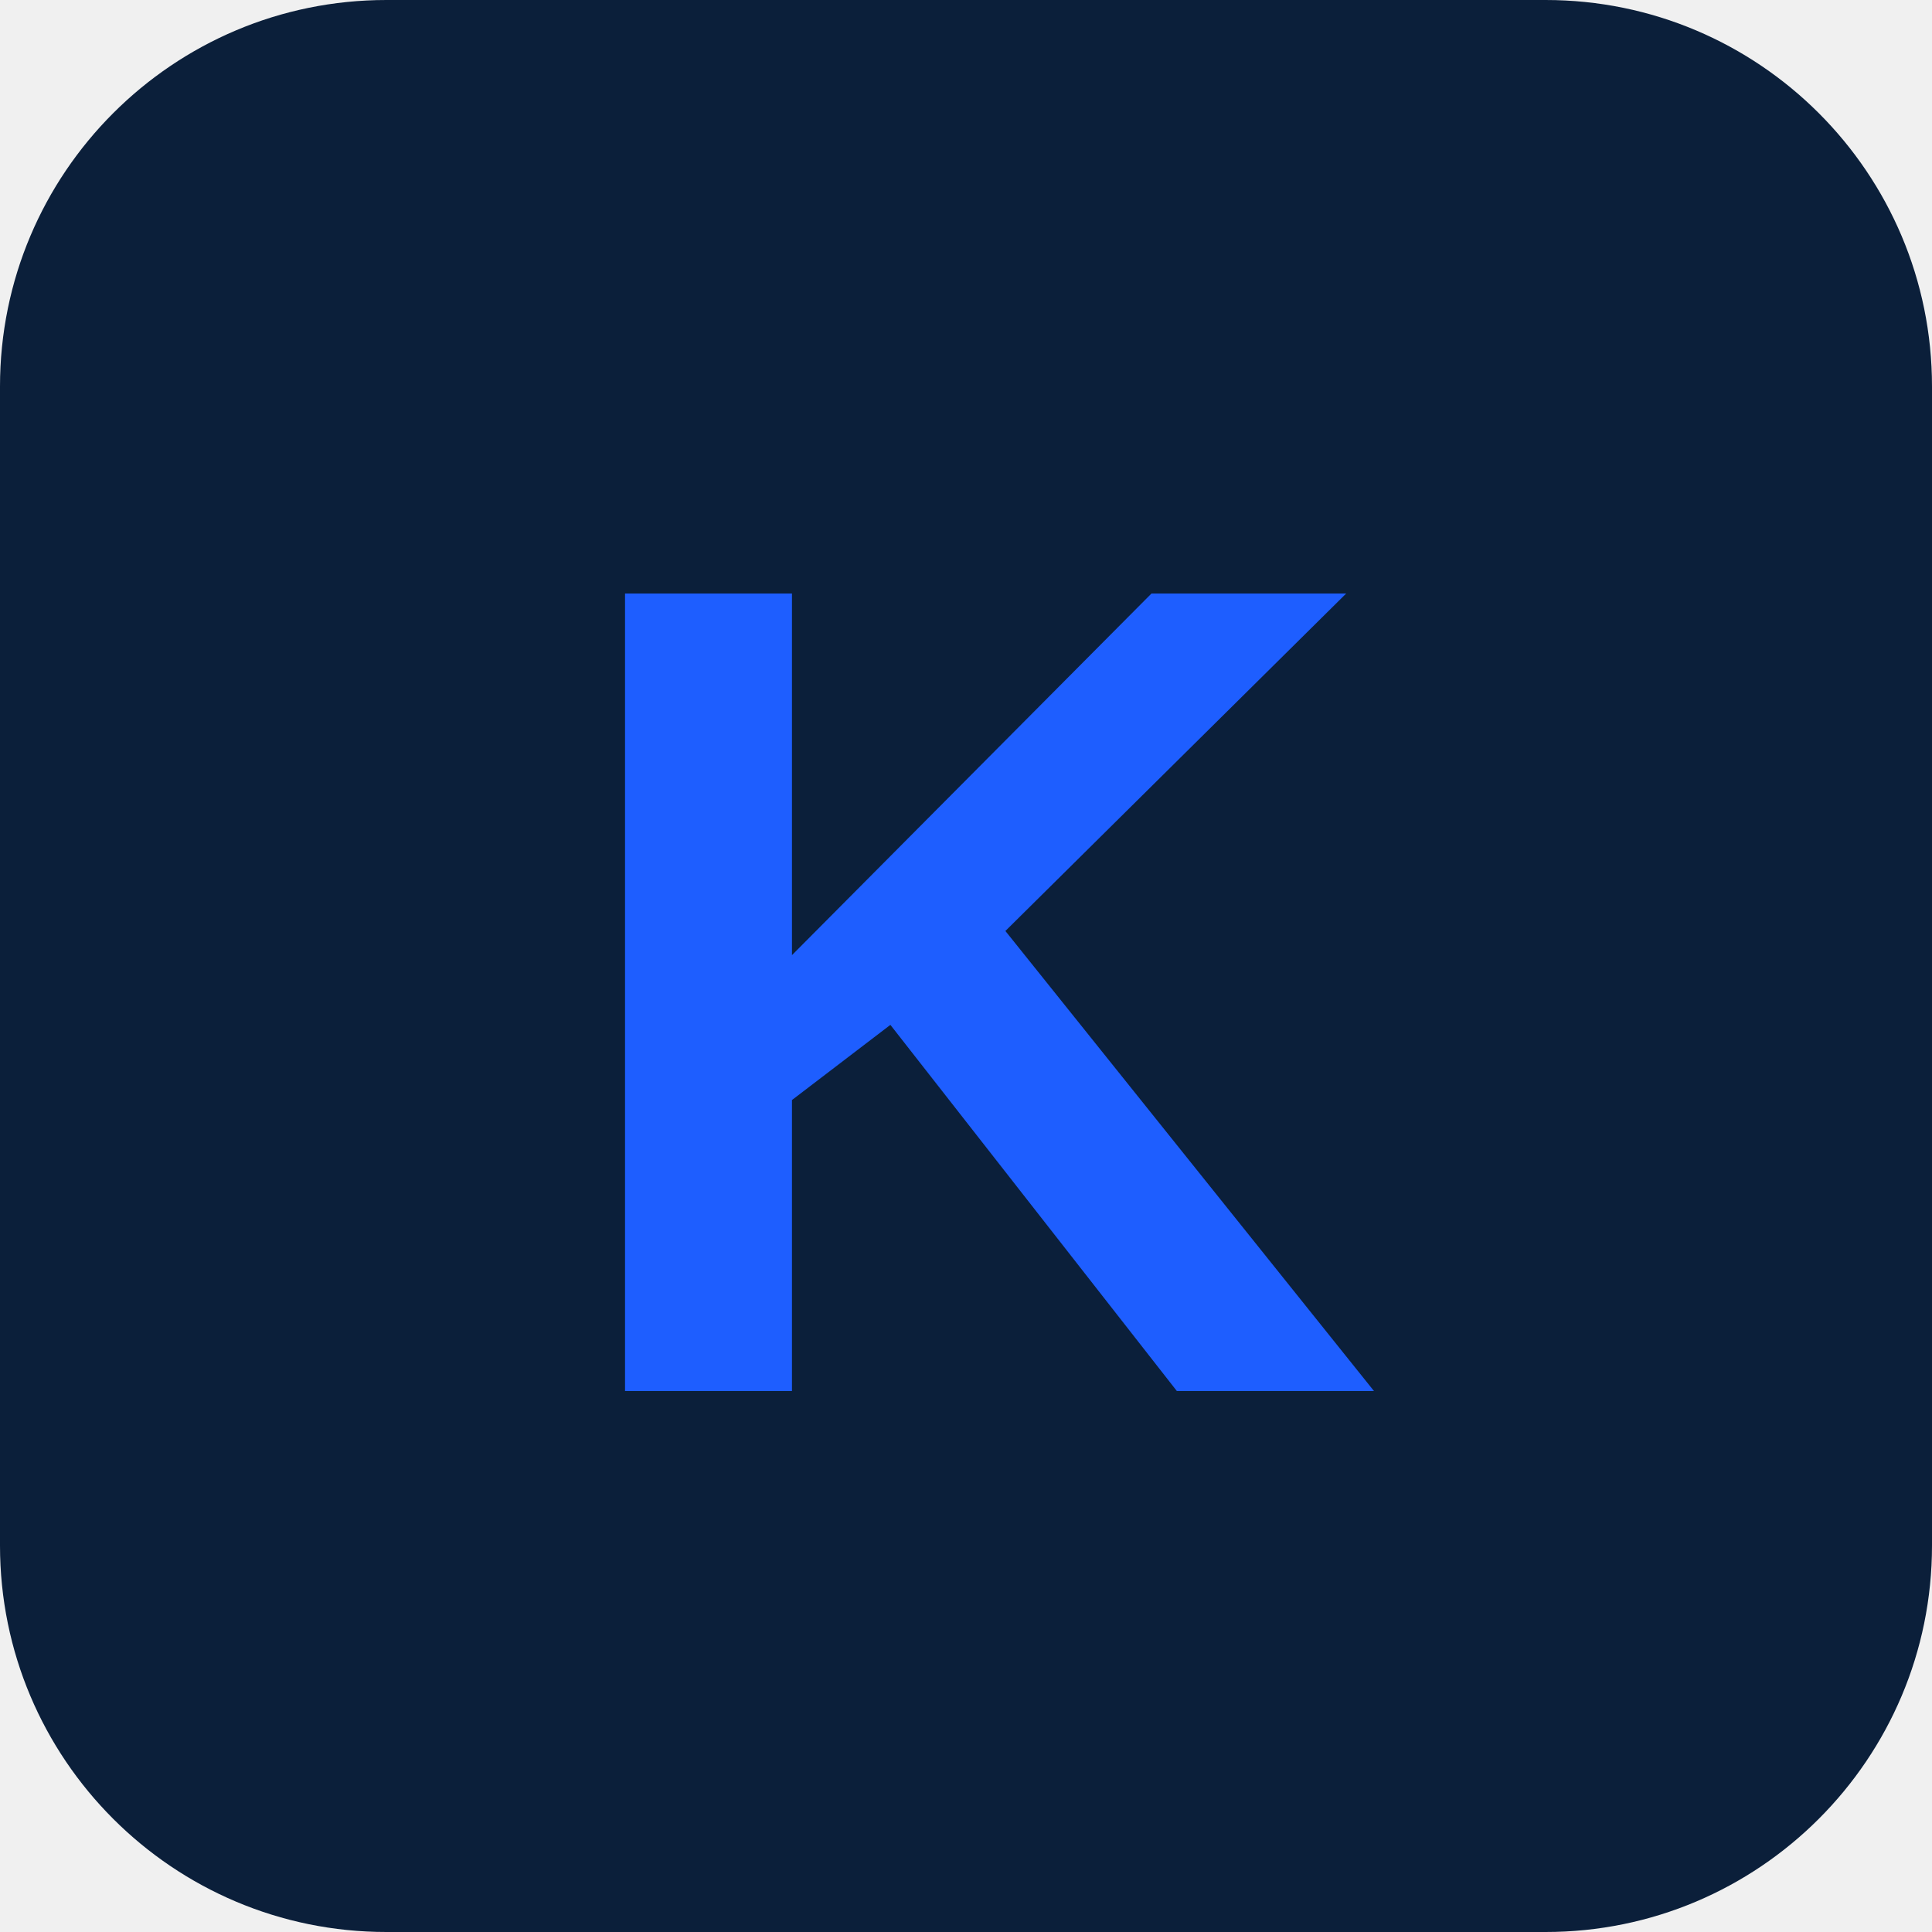
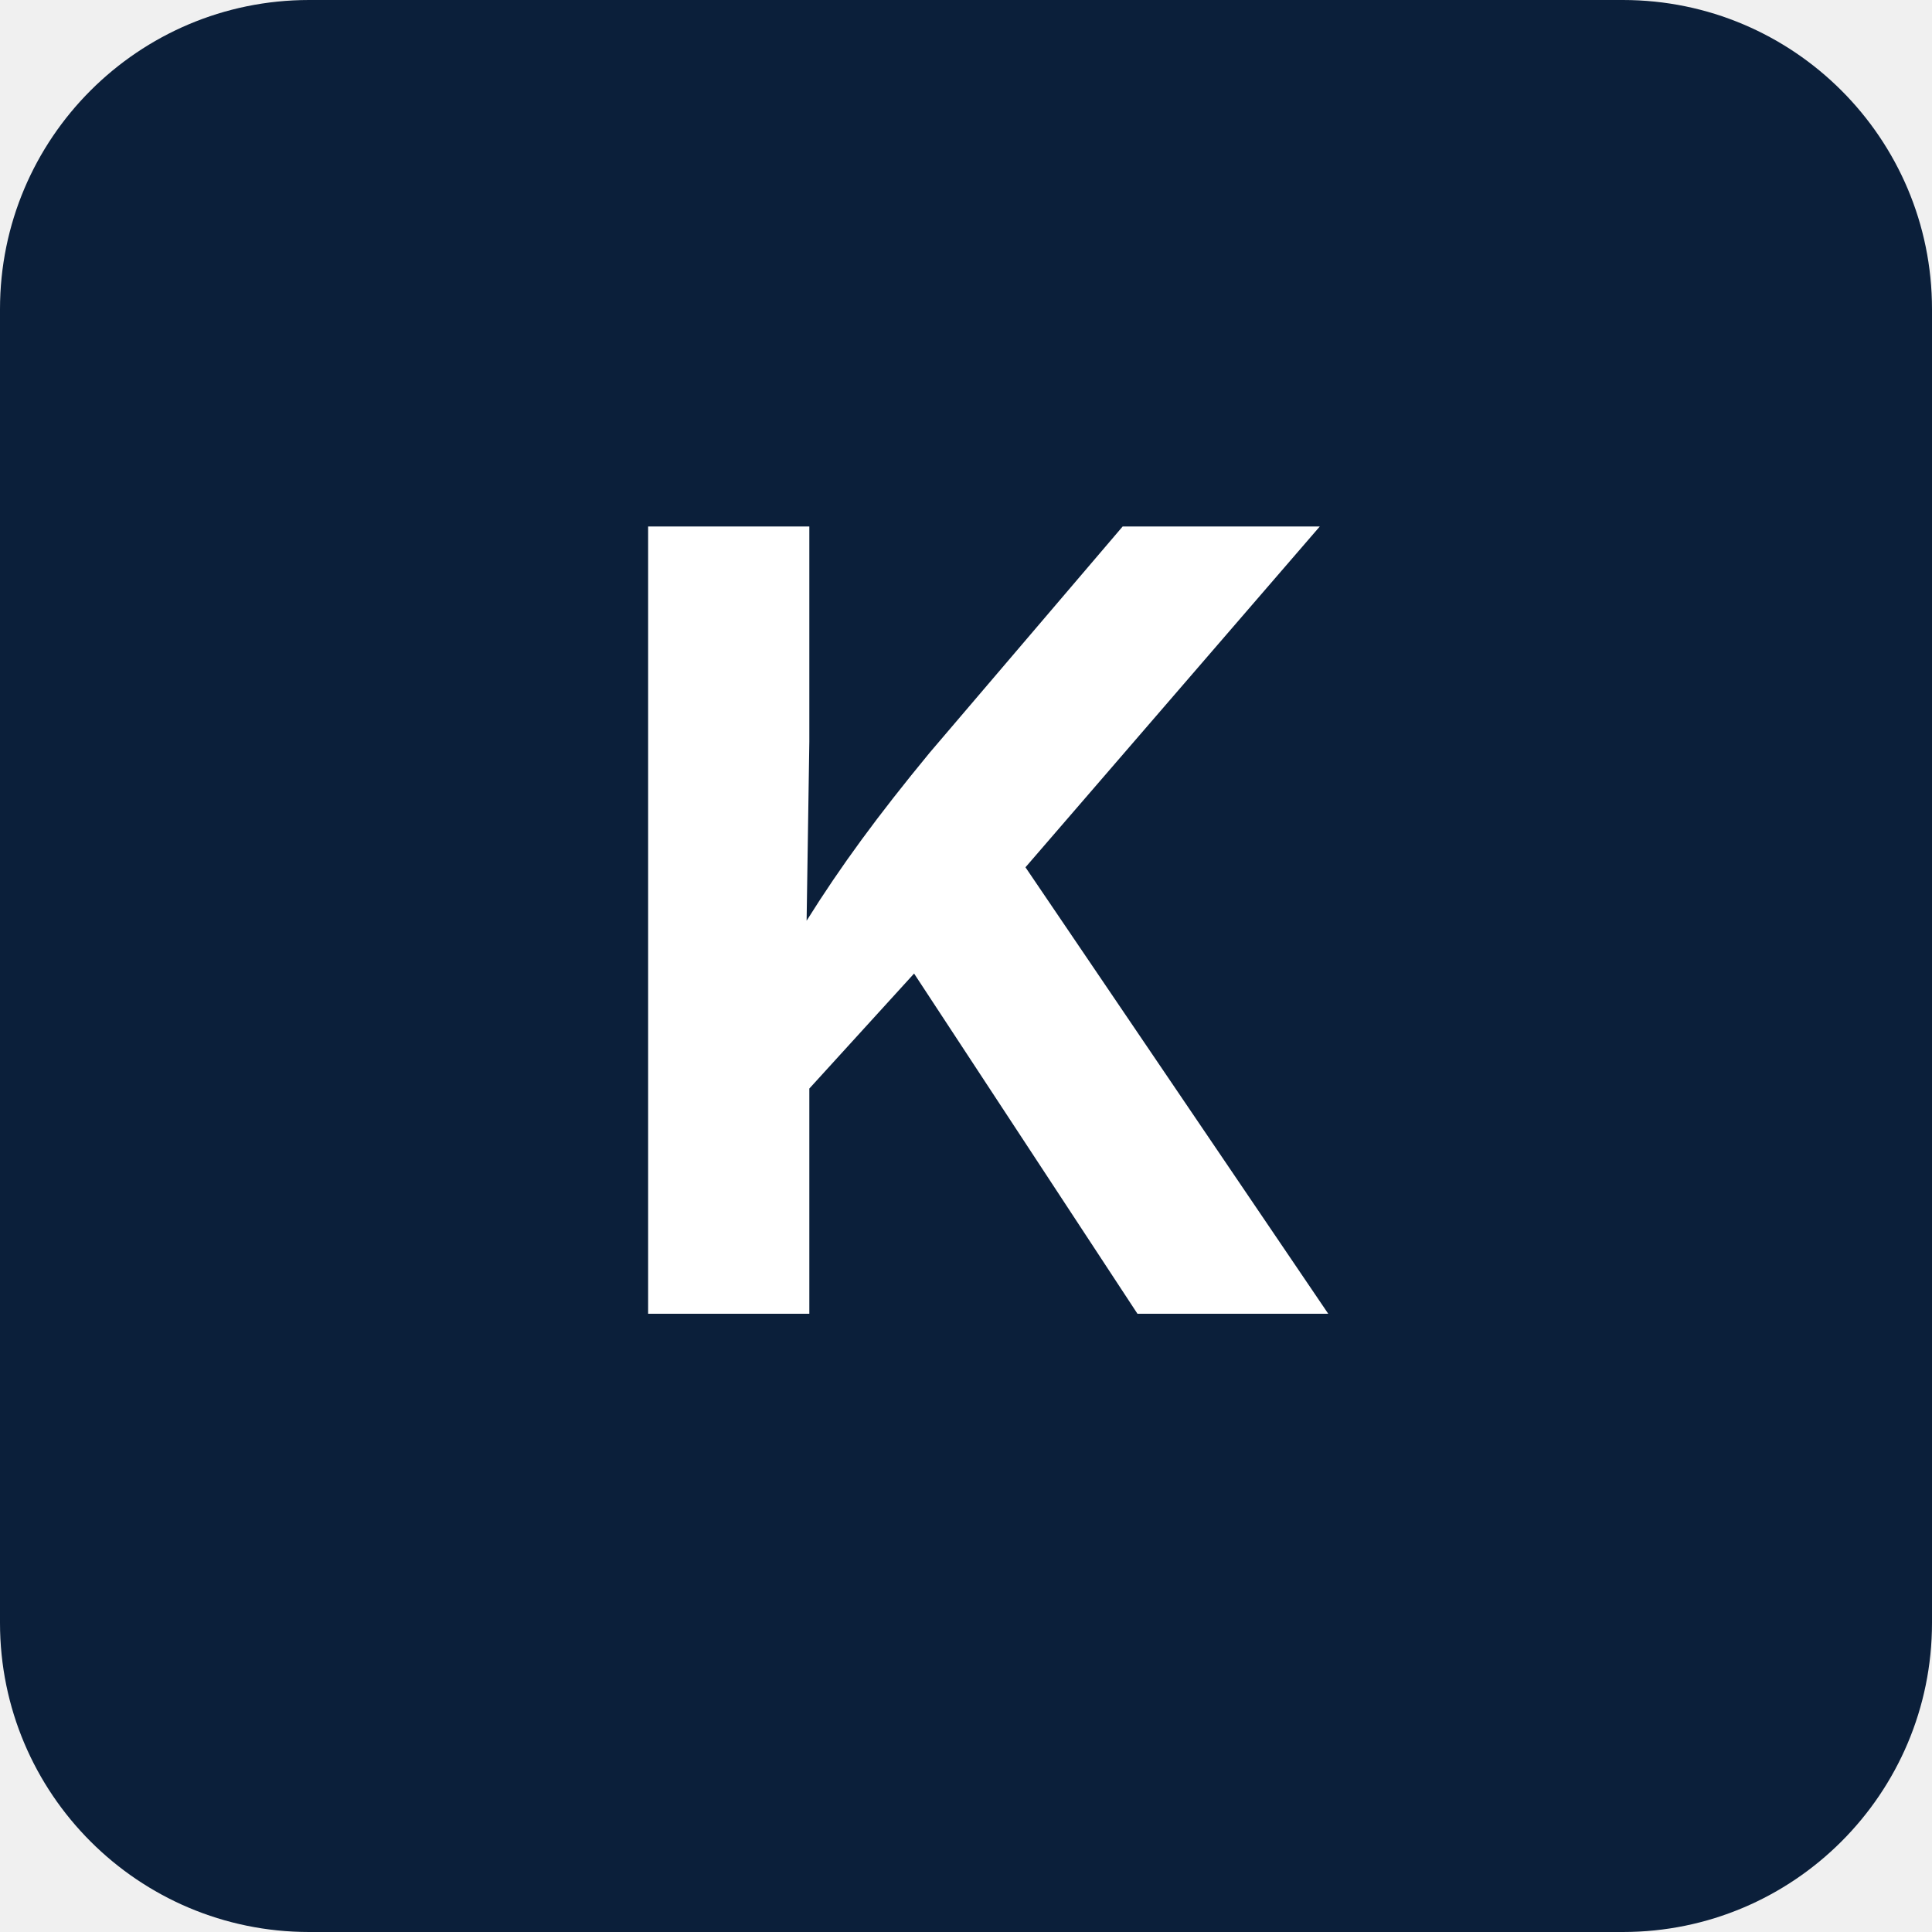
<svg xmlns="http://www.w3.org/2000/svg" viewBox="0 0 100 100">
-   <rect width="100" height="100" rx="20" fill="#0B1F3A" />
-   <text x="50" y="72" font-family="IBM Plex Sans, Arial, sans-serif" font-size="60" font-weight="700" fill="#1E5EFF" text-anchor="middle">K</text>
+   <rect width="100" height="100" rx="16" fill="#0B1F3A" />
+   <text x="50" y="68" font-family="system-ui, -apple-system, sans-serif" font-size="56" font-weight="700" fill="white" text-anchor="middle">K</text>
</svg>
